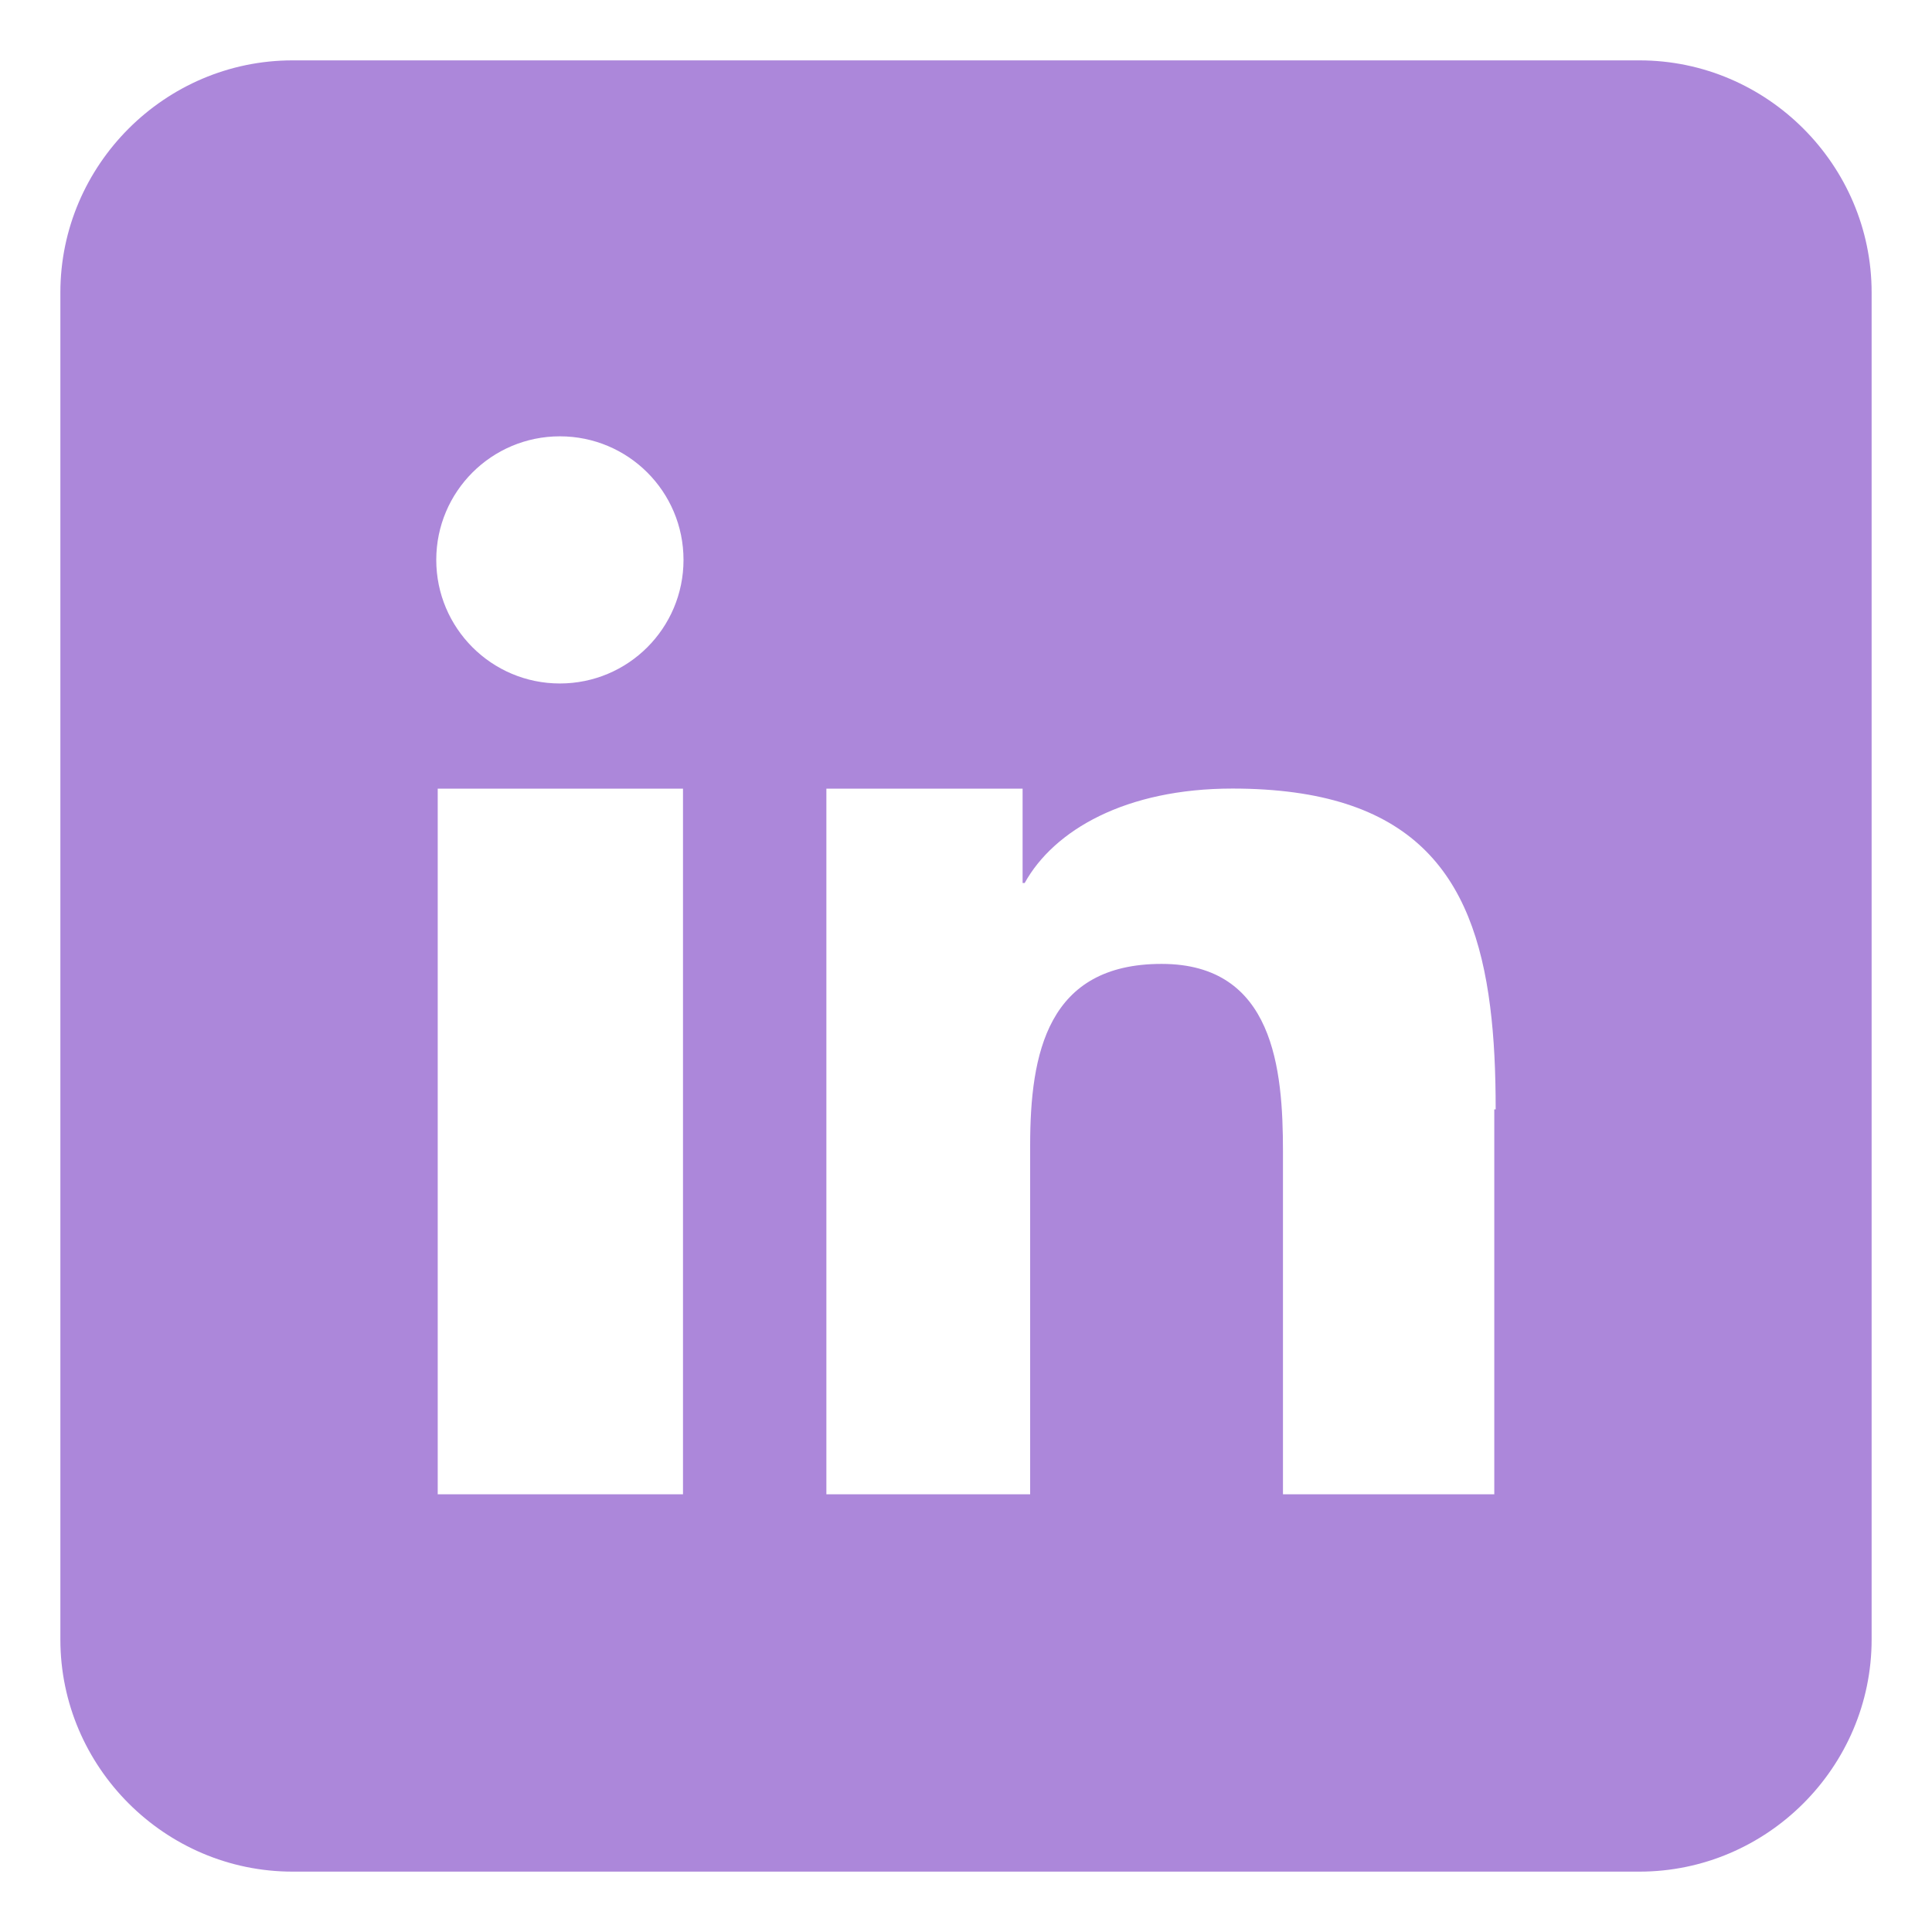
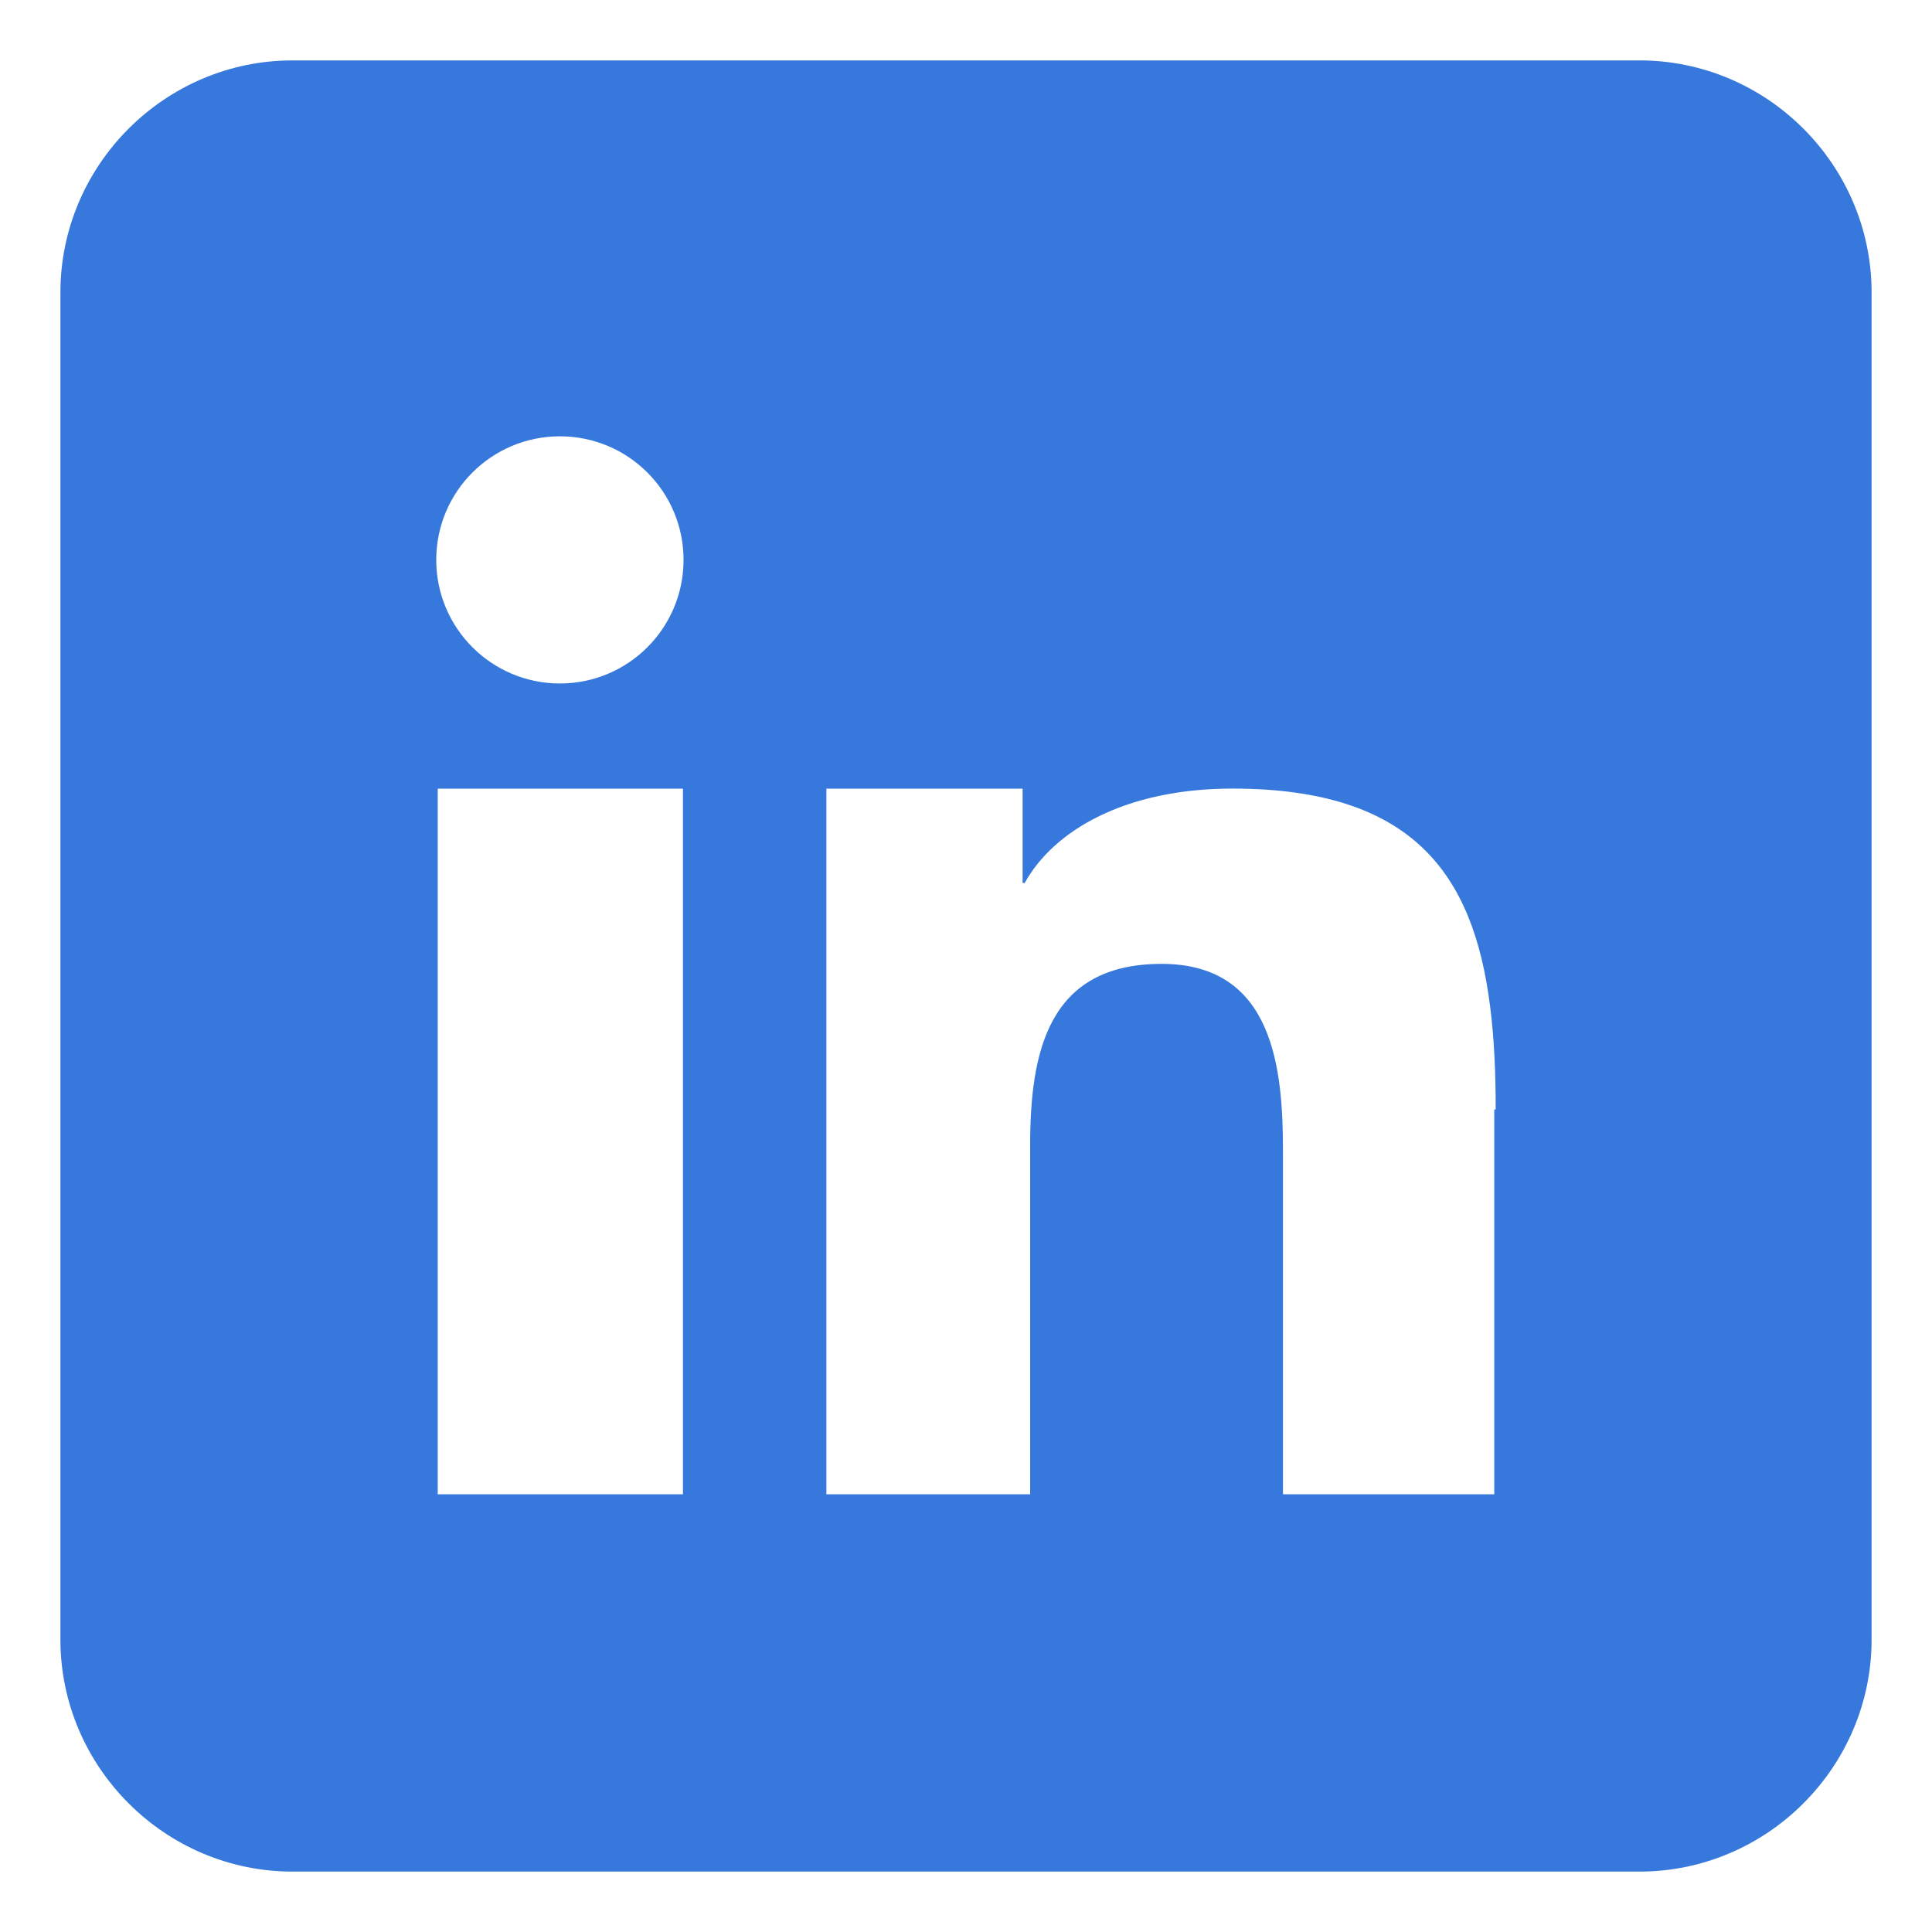
- <svg xmlns="http://www.w3.org/2000/svg" id="SvgjsSvg1038" width="288" height="288" version="1.1">
-   <defs id="SvgjsDefs1039" />
-   <g id="SvgjsG1040">
-     <svg width="288" height="288" viewBox="0 0 512 512">
-       <path fill="#ac87da" fill-rule="evenodd" d="M434.478 16H77.522C43.718 16 16 43.721 16 77.521v356.957C16 468.278 43.718 496 77.522 496h356.955C468.285 496 496 468.278 496 434.479V77.521C496 43.721 468.285 16 434.478 16zM181 247.812V396h-65V209h65v38.812zm-32.63-66.684c-18.083 0-32.756-14.662-32.756-32.756 0-18.097 14.673-32.741 32.756-32.741 18.108 0 32.767 14.645 32.767 32.741 0 18.094-14.658 32.756-32.767 32.756zM396 294v102h-56v-90.833c0-21.75-2.355-49.724-32.164-49.724-30.262 0-34.836 23.679-34.836 48.156V396h-54V209h52v25h.554c7.756-14 26.757-25.02 55.051-25.02 47.672 0 63.872 22.543 68.305 57.812 1.052 8.277 1.458 17.208 1.458 27.208H396z" clip-rule="evenodd" class="color1A1A1A svgShape" />
-     </svg>
-   </g>
+ <svg xmlns="http://www.w3.org/2000/svg" width="30" height="30" viewBox="0 0 30 30" fill="none">
+   <path fill-rule="evenodd" clip-rule="evenodd" d="M25.458 0.938H4.542C2.562 0.938 0.938 2.562 0.938 4.542V25.458C0.938 27.438 2.562 29.062 4.542 29.062H25.458C27.439 29.062 29.062 27.438 29.062 25.458V4.542C29.062 2.562 27.439 0.938 25.458 0.938ZM10.605 14.52V23.203H6.797V12.246H10.605V14.52ZM8.694 10.613C7.634 10.613 6.774 9.754 6.774 8.694C6.774 7.633 7.634 6.775 8.694 6.775C9.755 6.775 10.614 7.633 10.614 8.694C10.614 9.754 9.755 10.613 8.694 10.613ZM23.203 17.227V23.203H19.922V17.881C19.922 16.607 19.784 14.967 18.037 14.967C16.264 14.967 15.996 16.355 15.996 17.789V23.203H12.832V12.246H15.879V13.711H15.911C16.366 12.891 17.479 12.245 19.137 12.245C21.93 12.245 22.88 13.566 23.139 15.632C23.201 16.117 23.225 16.641 23.225 17.227H23.203Z" fill="#3678DC" />
</svg>
